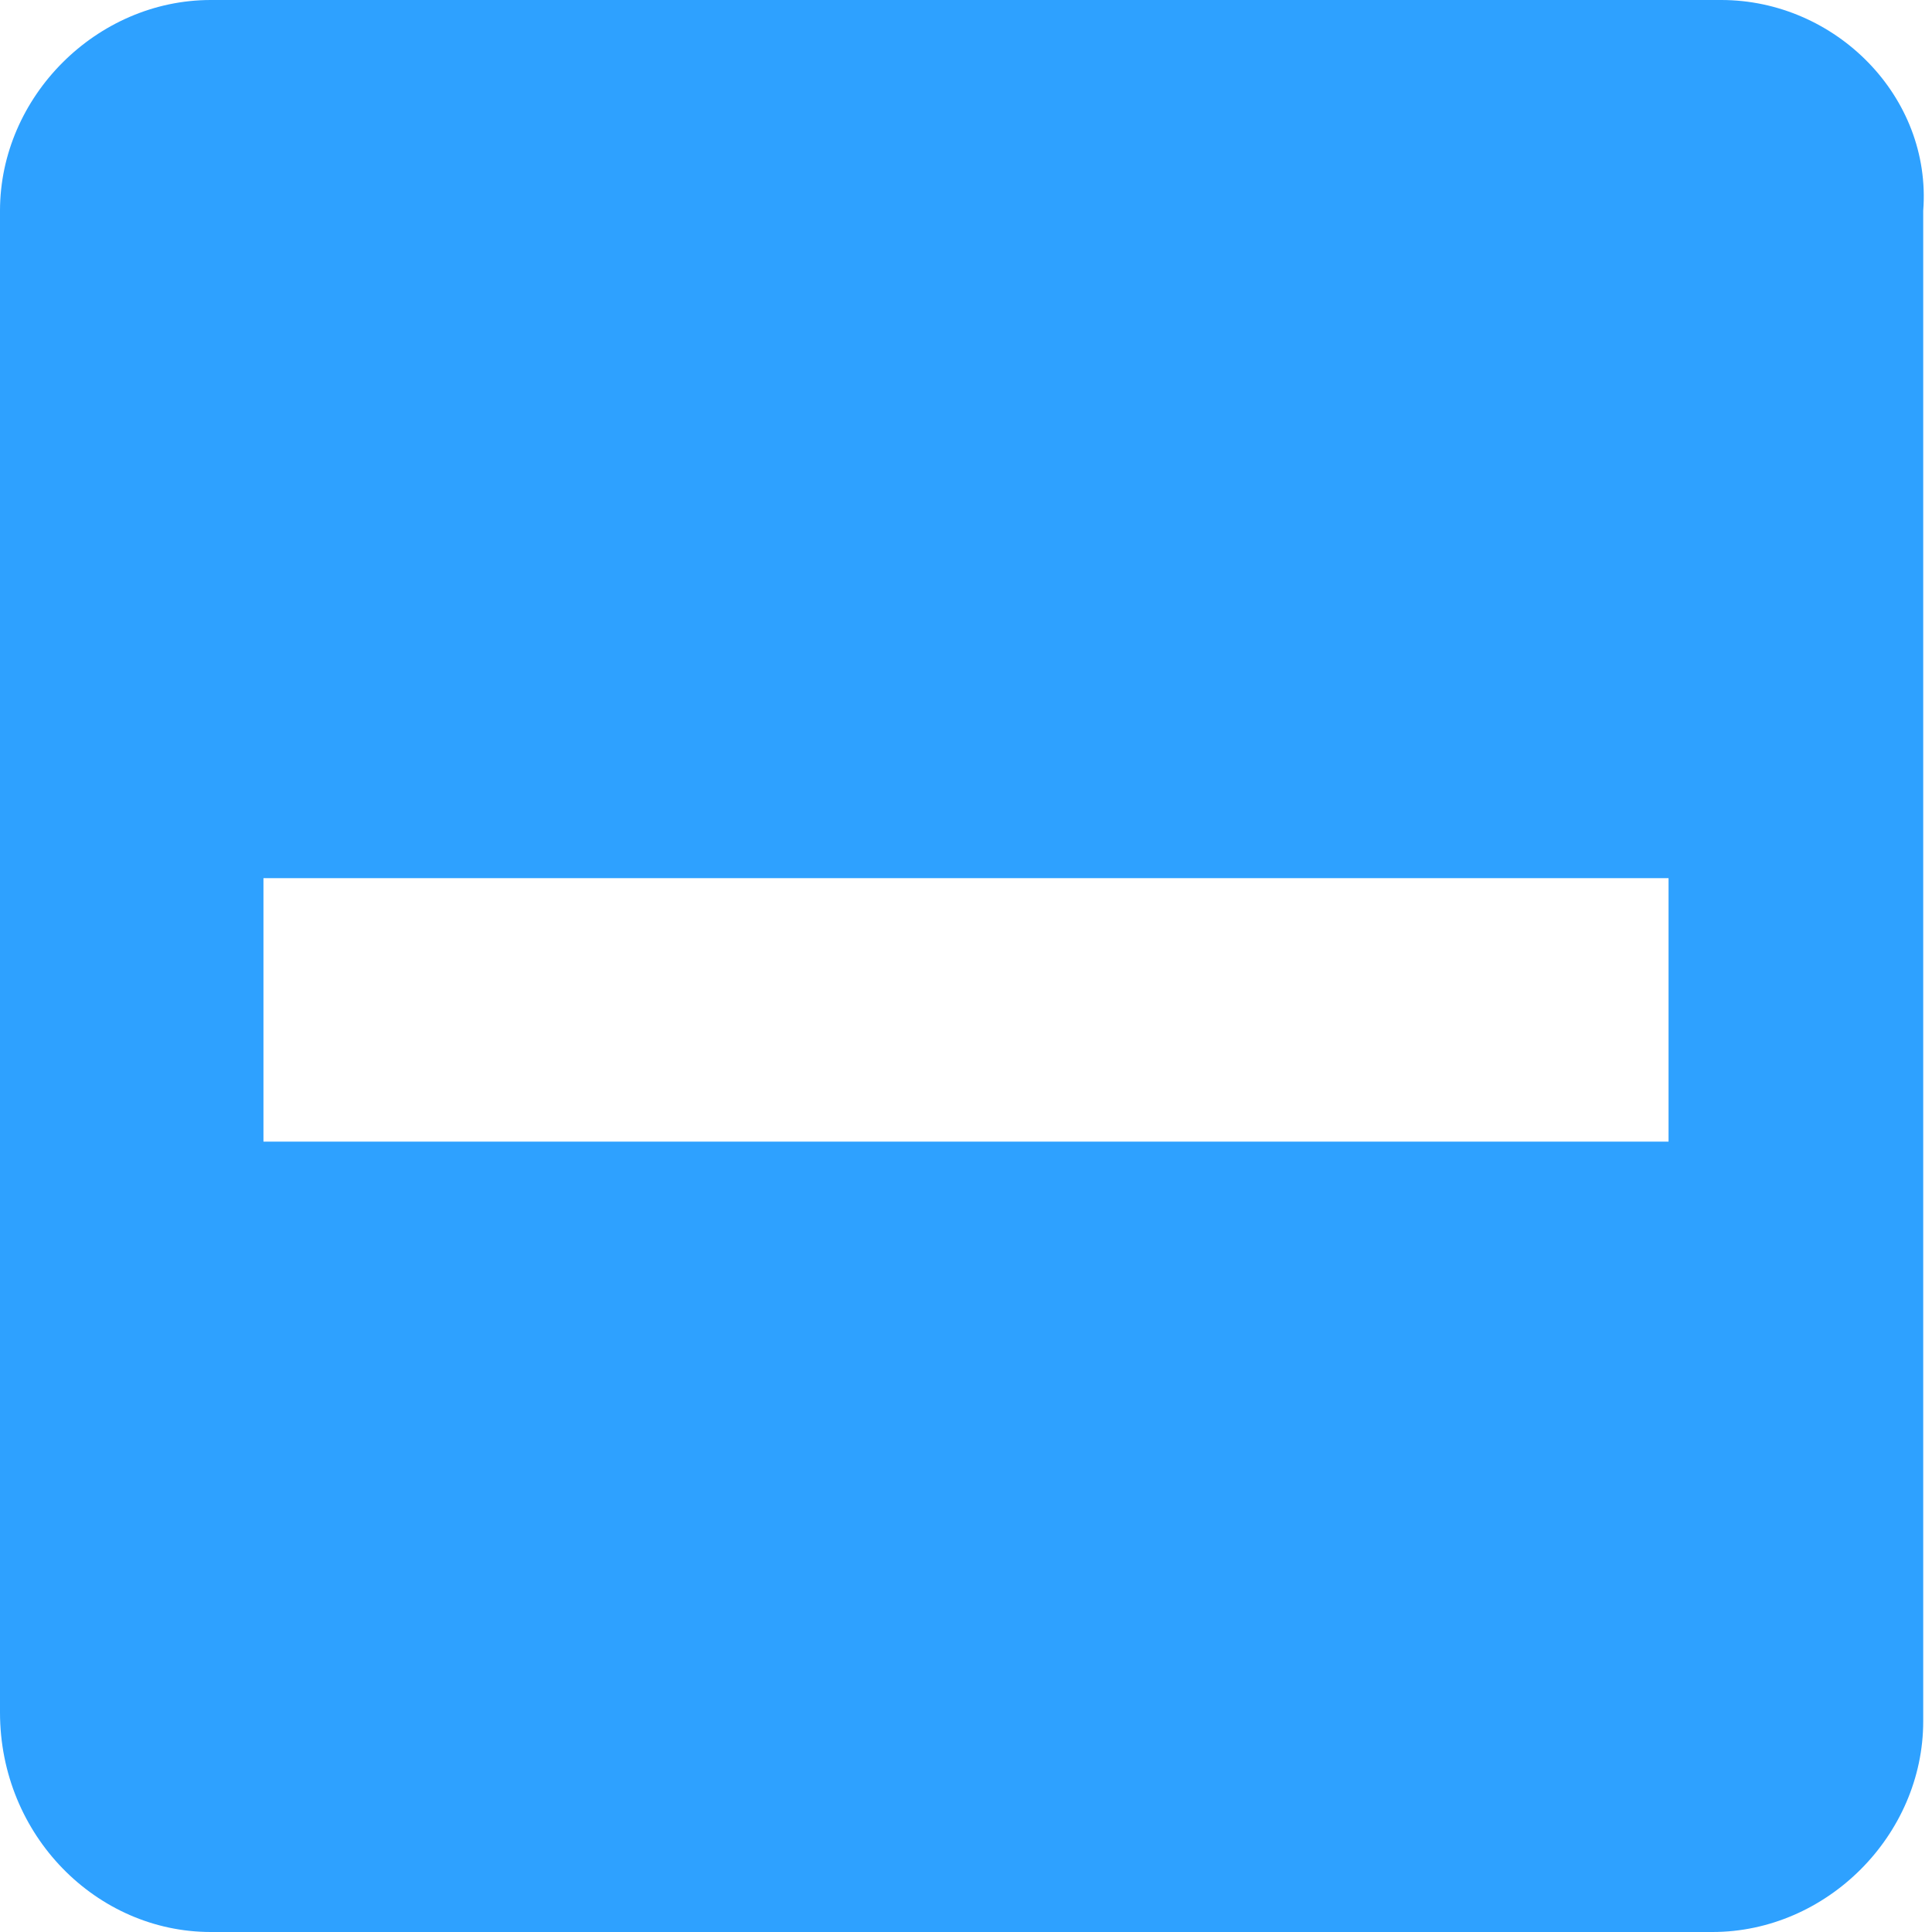
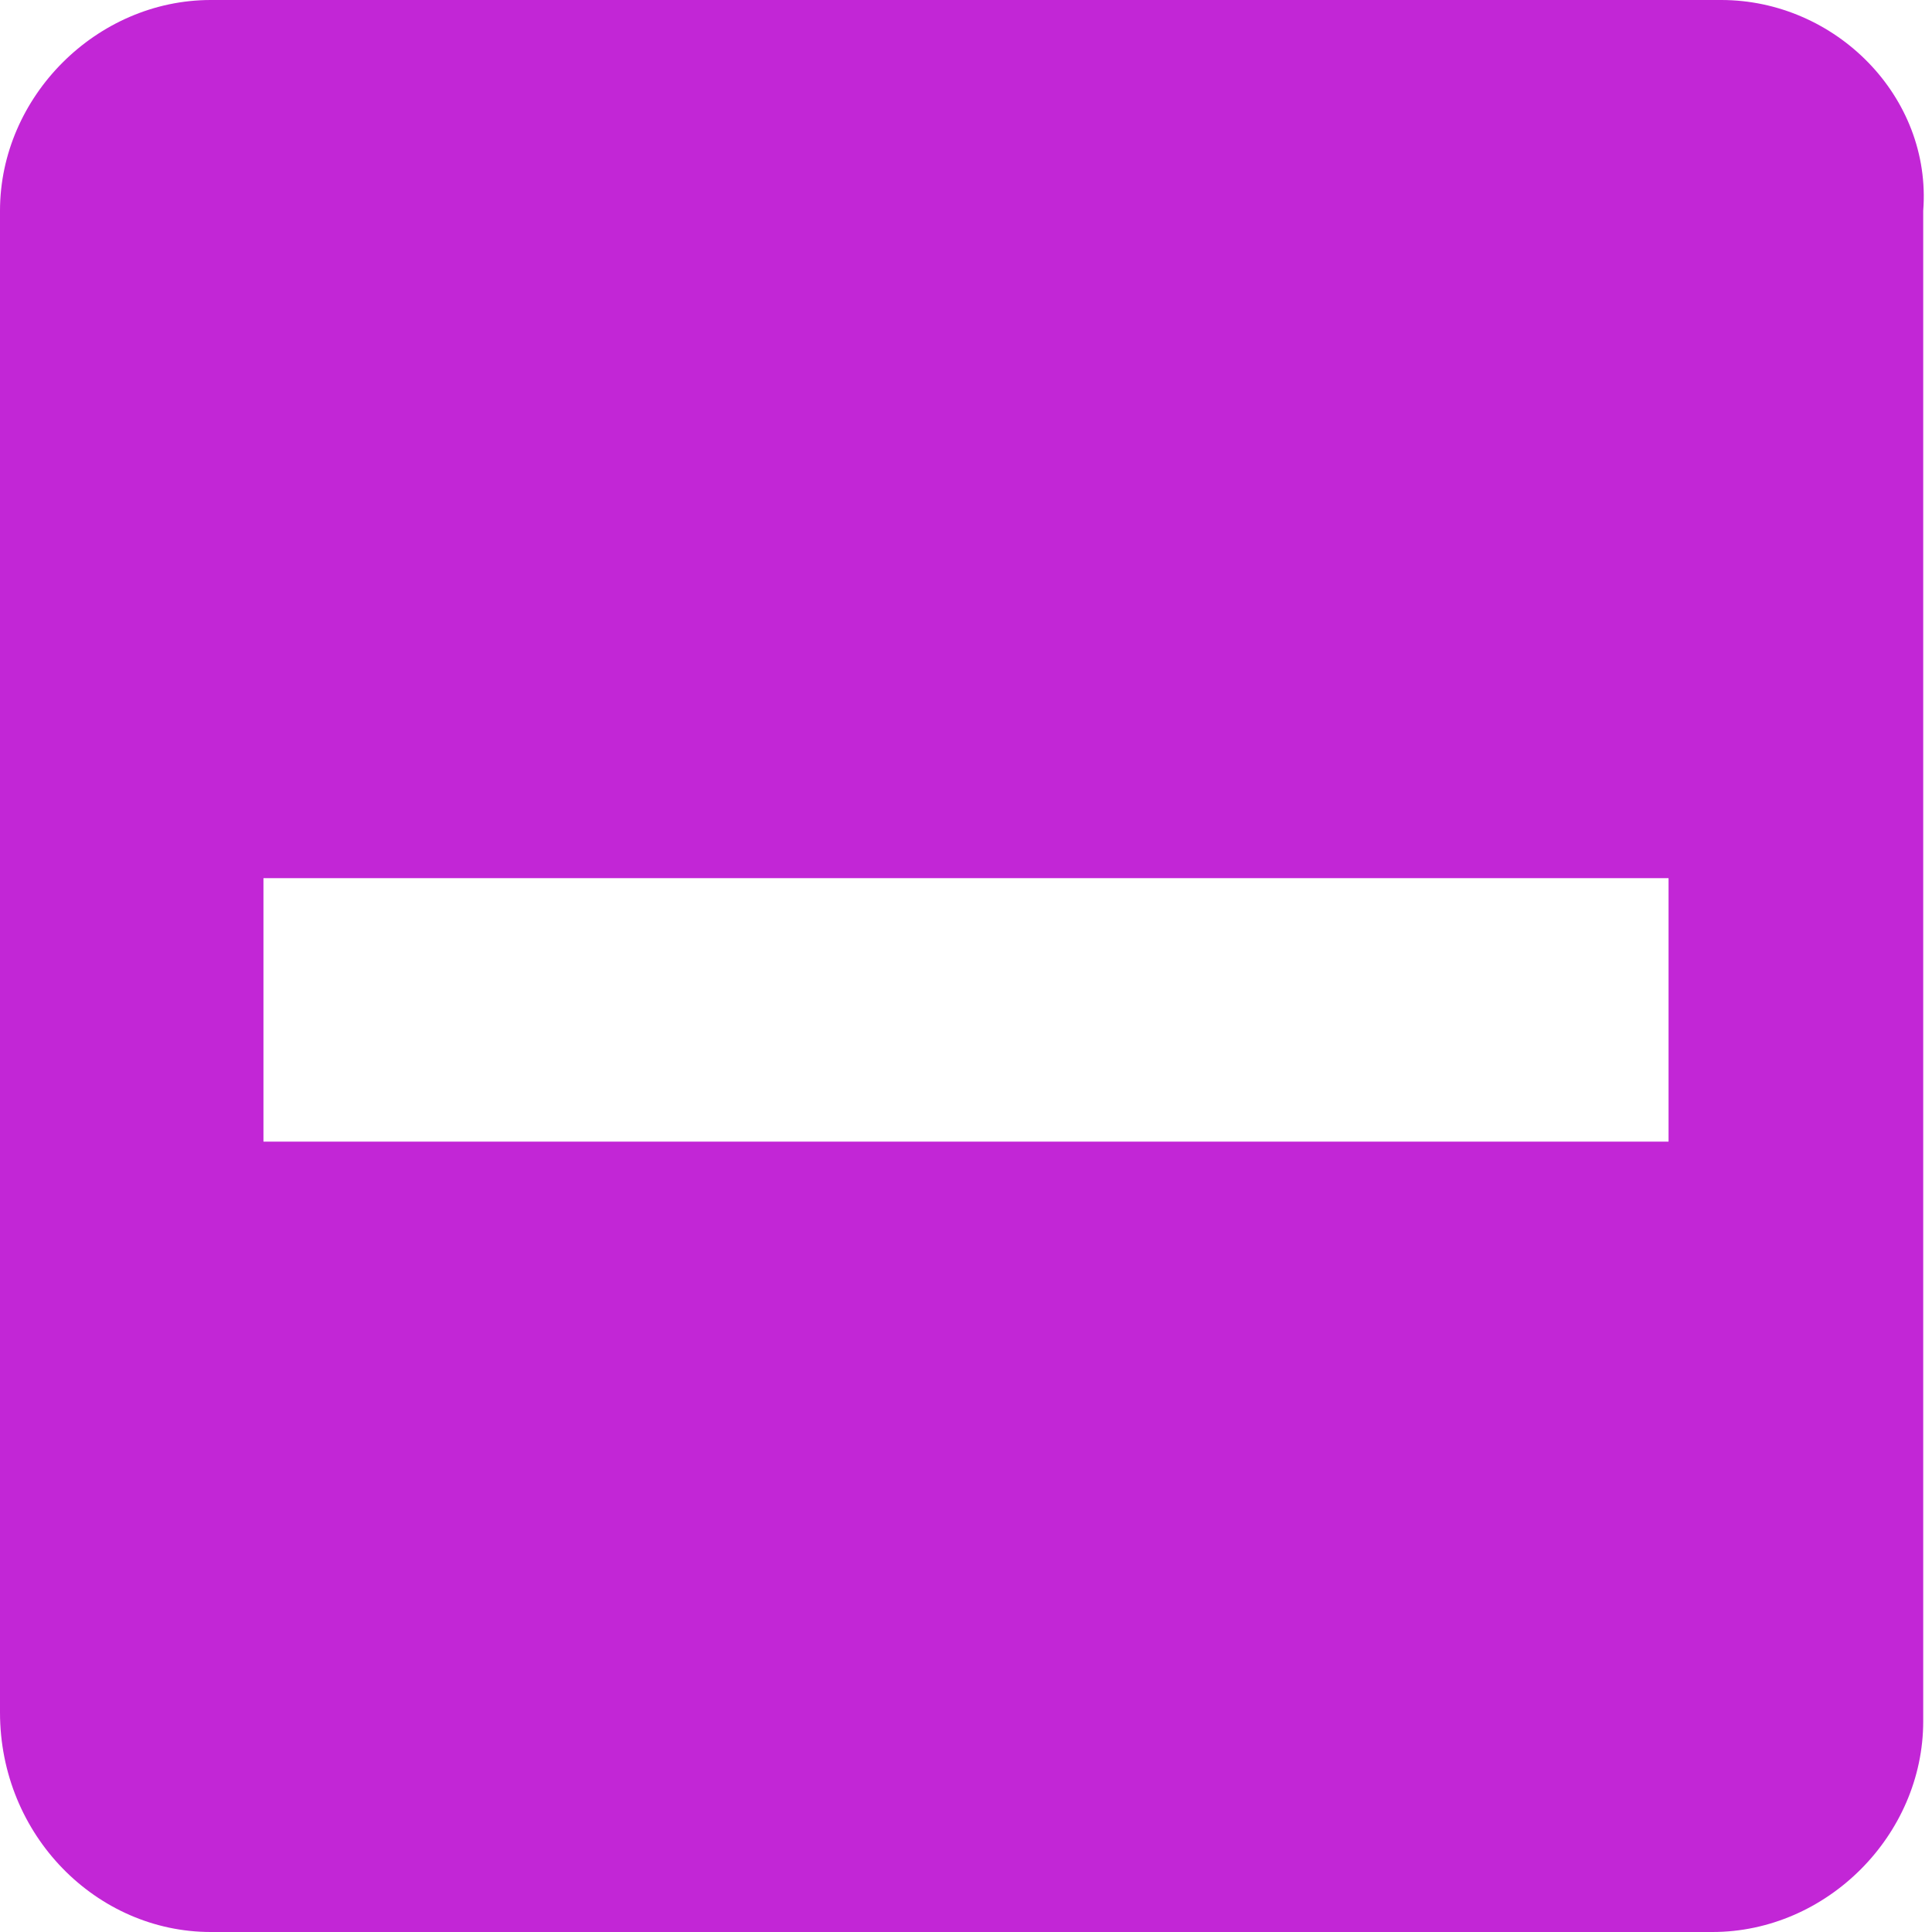
<svg xmlns="http://www.w3.org/2000/svg" version="1.1" id="svg11" x="0px" y="0px" viewBox="0 0 22 22" style="enable-background:new 0 0 22 22;" xml:space="preserve">
  <style type="text/css">
- 	.st0{fill-rule:evenodd;clip-rule:evenodd;fill:#2EA1FF;}
+ 	.st0{fill-rule:evenodd;clip-rule:evenodd;fill:#c226d6;}
	.st1{fill:none;}
</style>
  <g id="Page-1">
    <g id="ic-check-active" transform="translate(-1, -1)">
      <g id="Group_8199" transform="translate(1, 1)">
        <path id="check_on_light" class="st0" d="M19.6,0H2.4C1.1,0,0,1.1,0,2.4v17.1C0,20.9,1.1,22,2.4,22h17.1c1.3,0,2.4-1.1,2.4-2.4     V2.4C22,1.1,20.9,0,19.6,0z M3,10h16v3H3V10z" />
      </g>
      <polygon id="Rectangle_4538" class="st1" points="0,0 24,0 24,24 0,24   " />
    </g>
  </g>
</svg>
